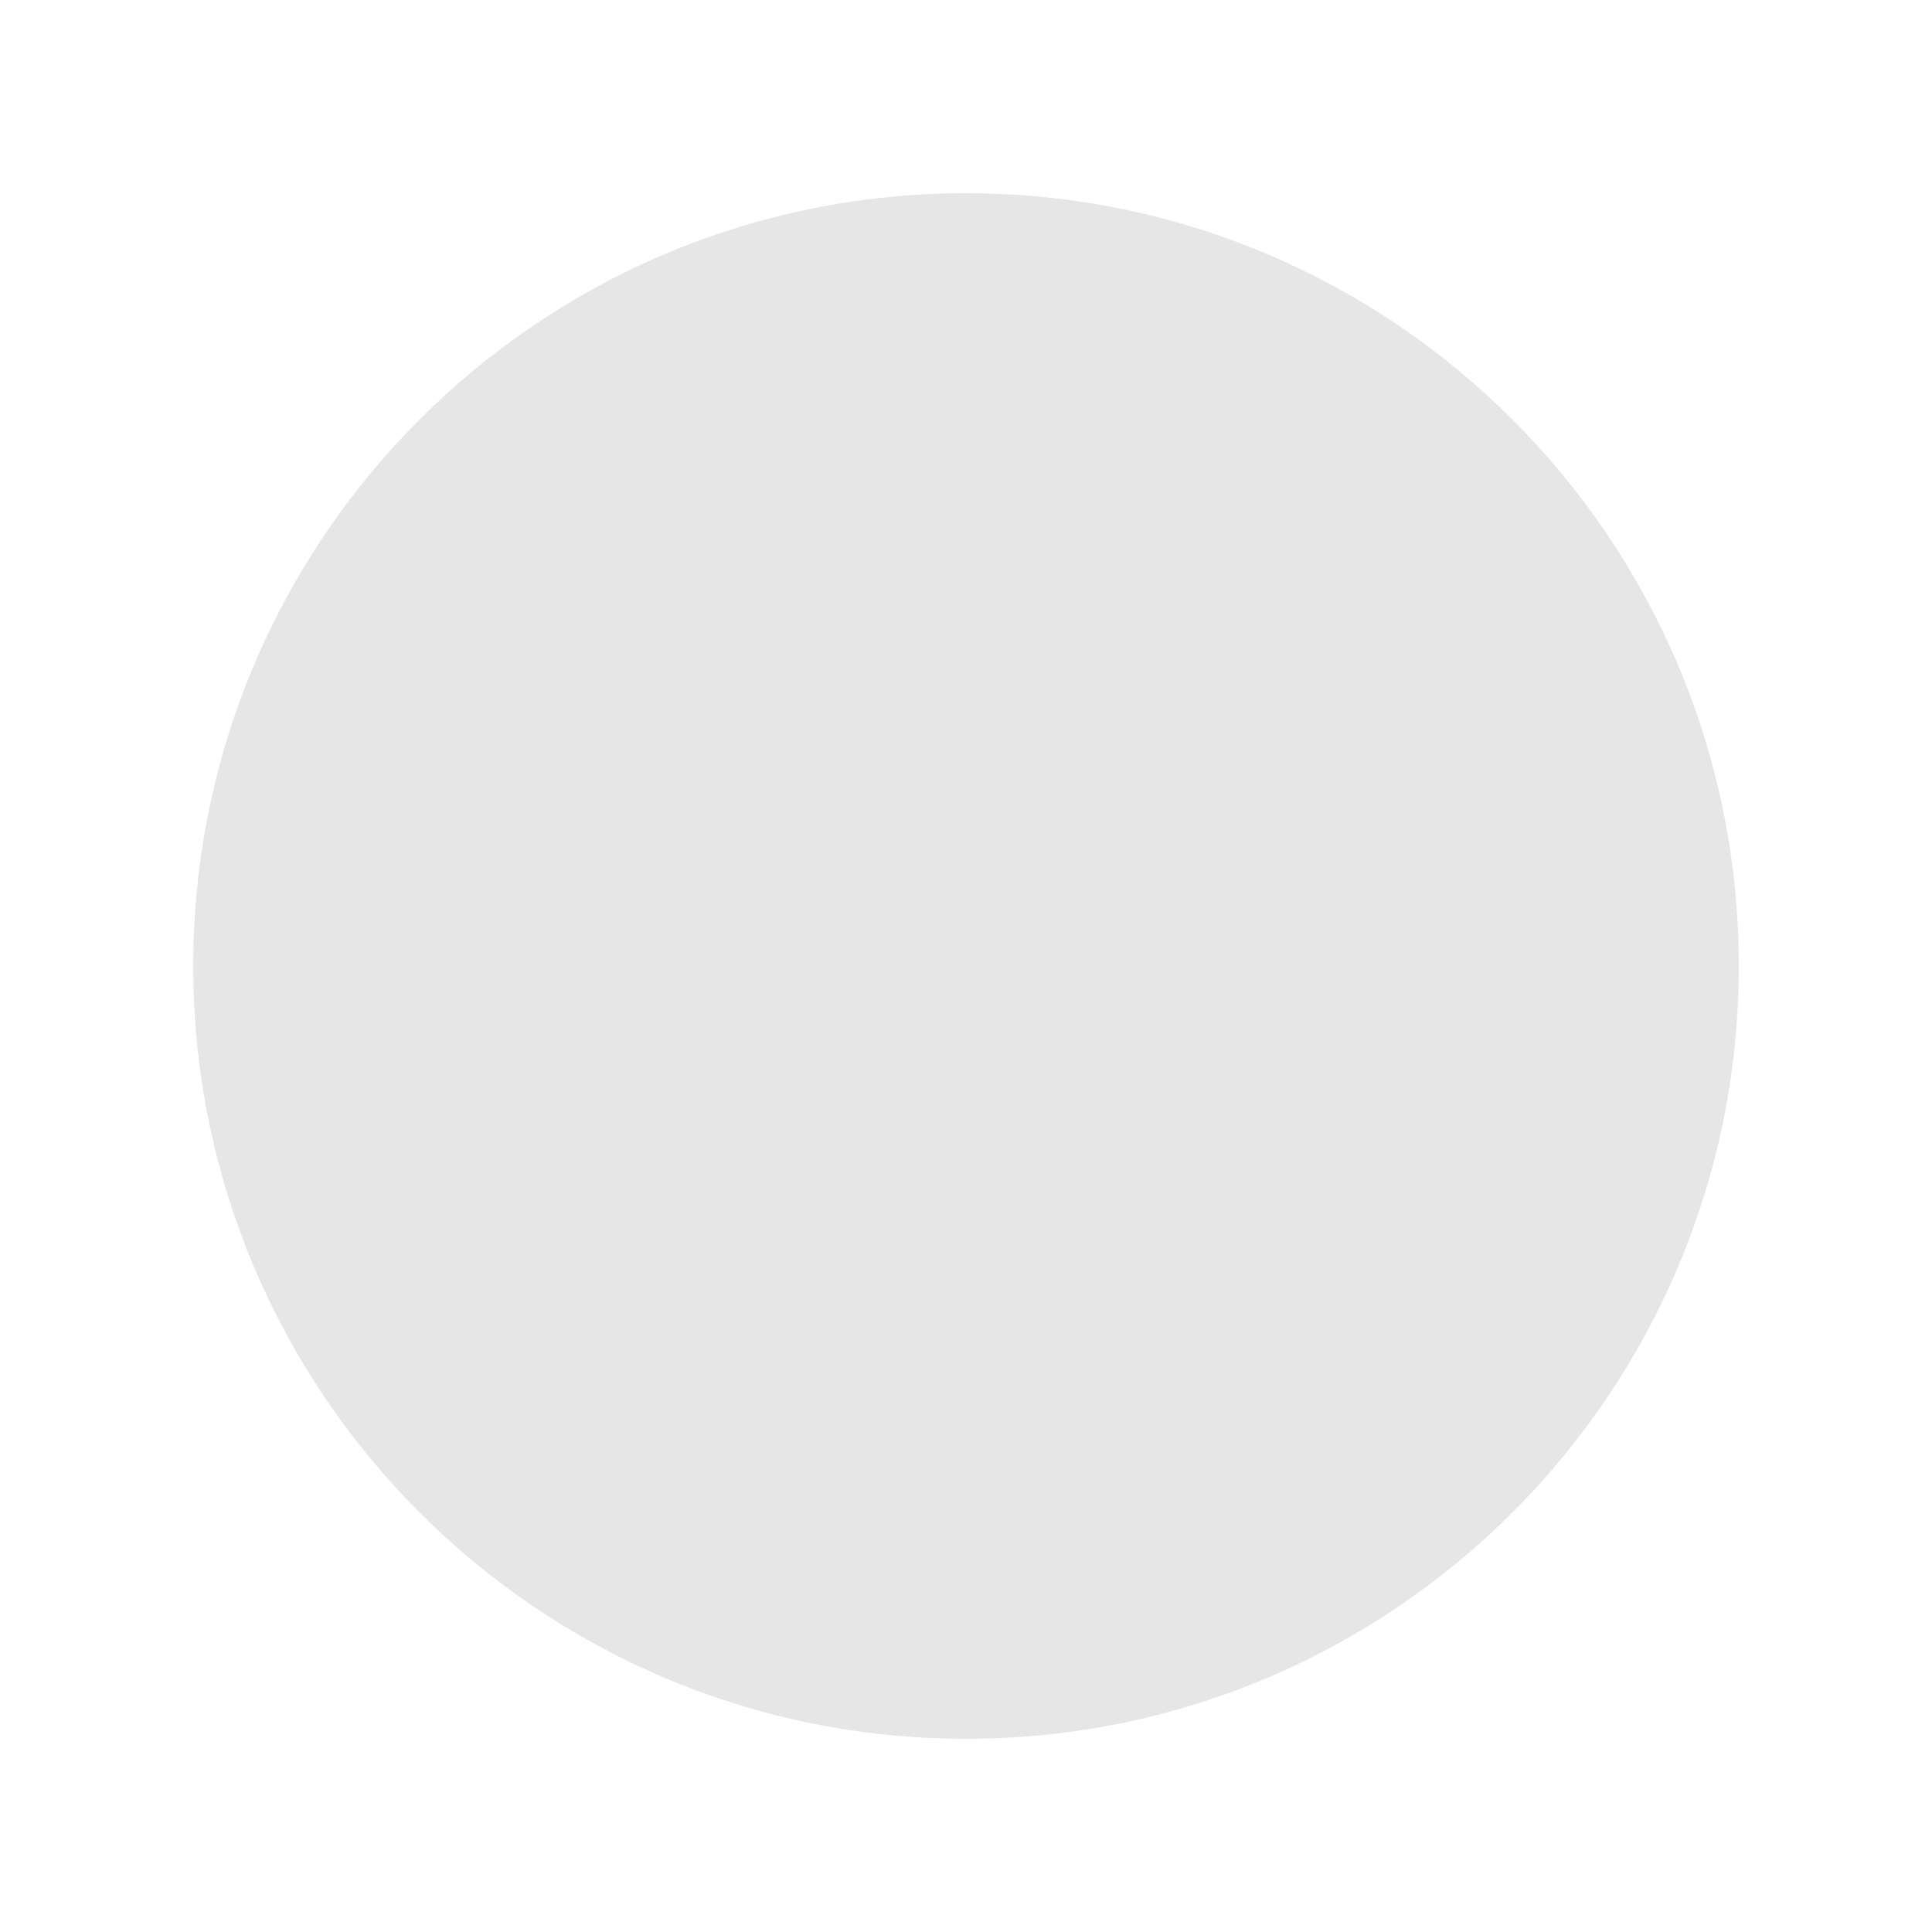
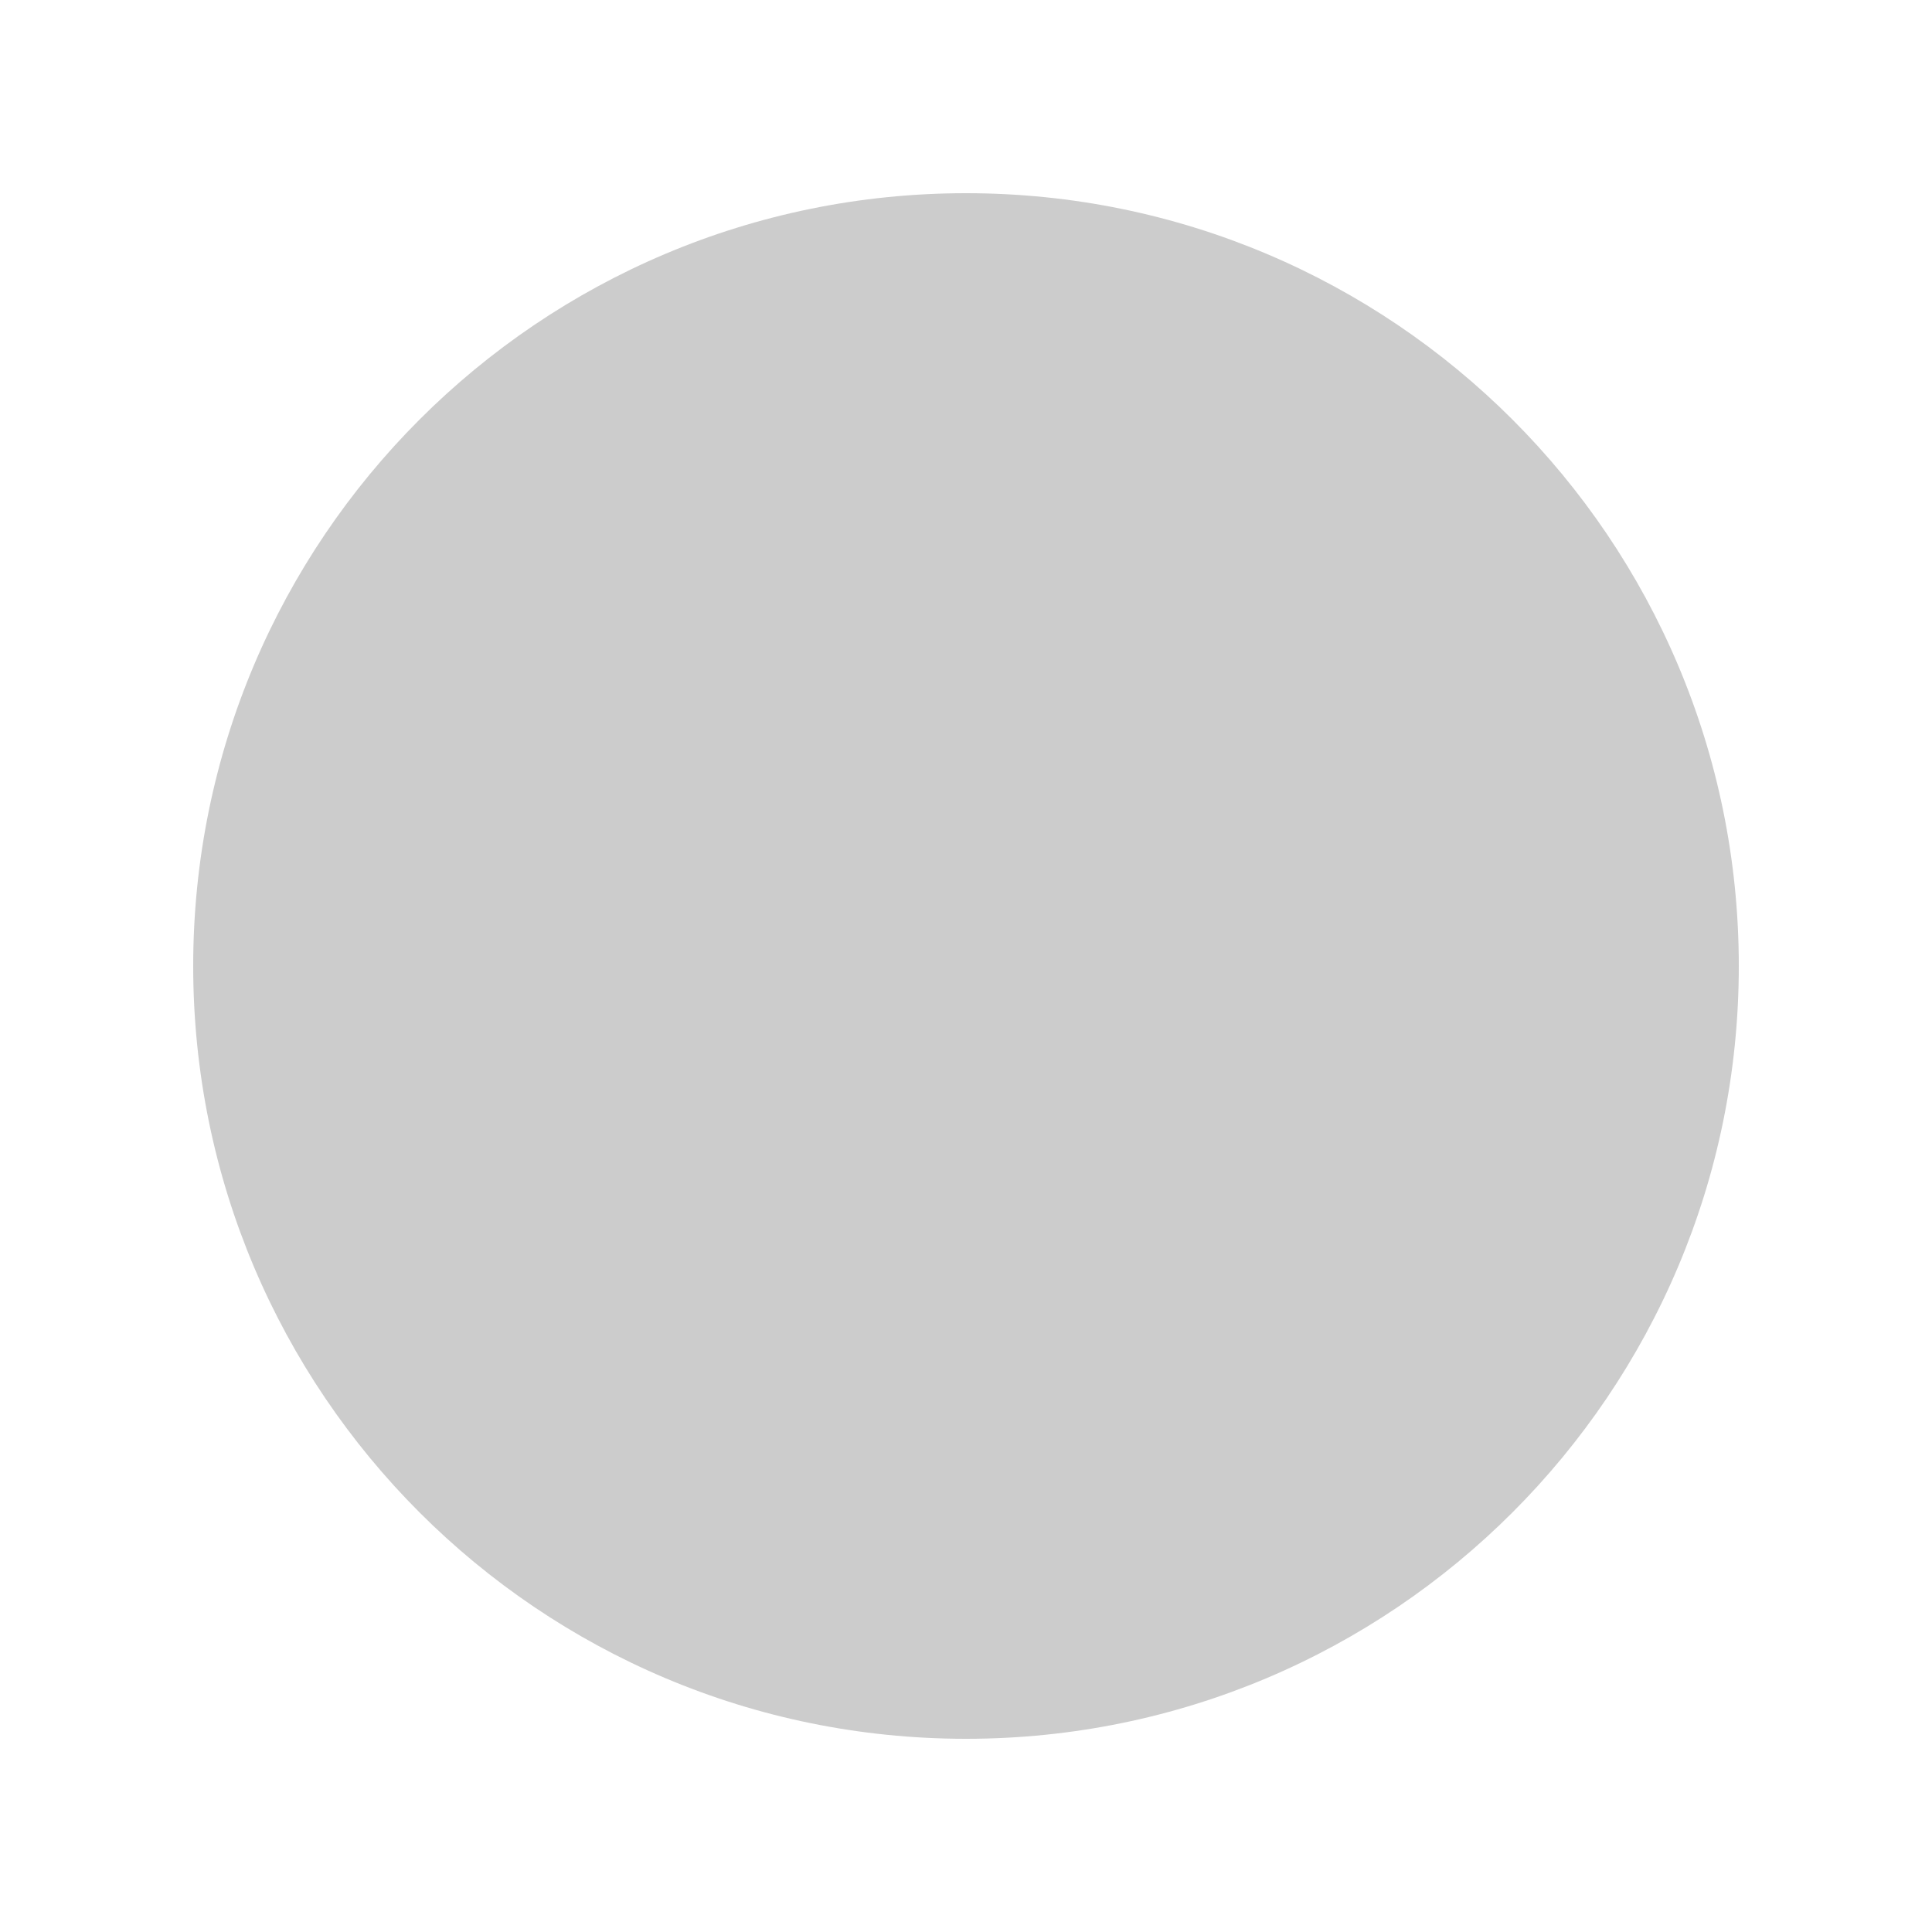
<svg xmlns="http://www.w3.org/2000/svg" version="1.1" viewBox="0 0 20 20" id="svg188" width="20" height="20">
  <defs id="defs18">
    <radialGradient id="radialGradient1090-4-5" cx="19" cy="571.7" r="7.503" gradientTransform="matrix(1.4224,-5.3748e-7,5.371e-7,1.4224,57.973,-174.87)" gradientUnits="userSpaceOnUse">
      <stop stop-color="#fff" offset="0" id="stop2" />
      <stop stop-color="#fff" offset=".6" id="stop4" />
      <stop stop-color="#bababa" offset="1" id="stop6" />
    </radialGradient>
    <clipPath id="a-9">
      <rect x="9.5" y="178.85" width="6" height="28" fill="#ffffff" opacity="0.539" id="rect9" />
    </clipPath>
    <clipPath id="b-8">
      <rect x="109.41" y="196.63" width="16" height="16" opacity="0.3" id="rect12" />
    </clipPath>
    <clipPath id="clipPath6191">
      <path d="m 9.5,194.85 v -16 h 16 v 5 h -11 v 11 z" style="stroke-width:30.2;stroke-linecap:round;stroke-linejoin:round" id="path15" />
    </clipPath>
  </defs>
  <g id="close-inactive" transform="translate(-108,-561.36)">
    <rect x="108" y="561.36" width="20" height="20" fill="#23252e" stroke-width="0.714" style="fill:#ffffff" id="rect87" />
-     <circle cx="118" cy="571.36" r="8" style="fill:#e6e6e6;stroke-width:0" id="circle89" />
+     <circle cx="118" cy="571.36" r="8" style="fill:#cccccc;stroke-width:0" id="circle89" />
  </g>
</svg>
